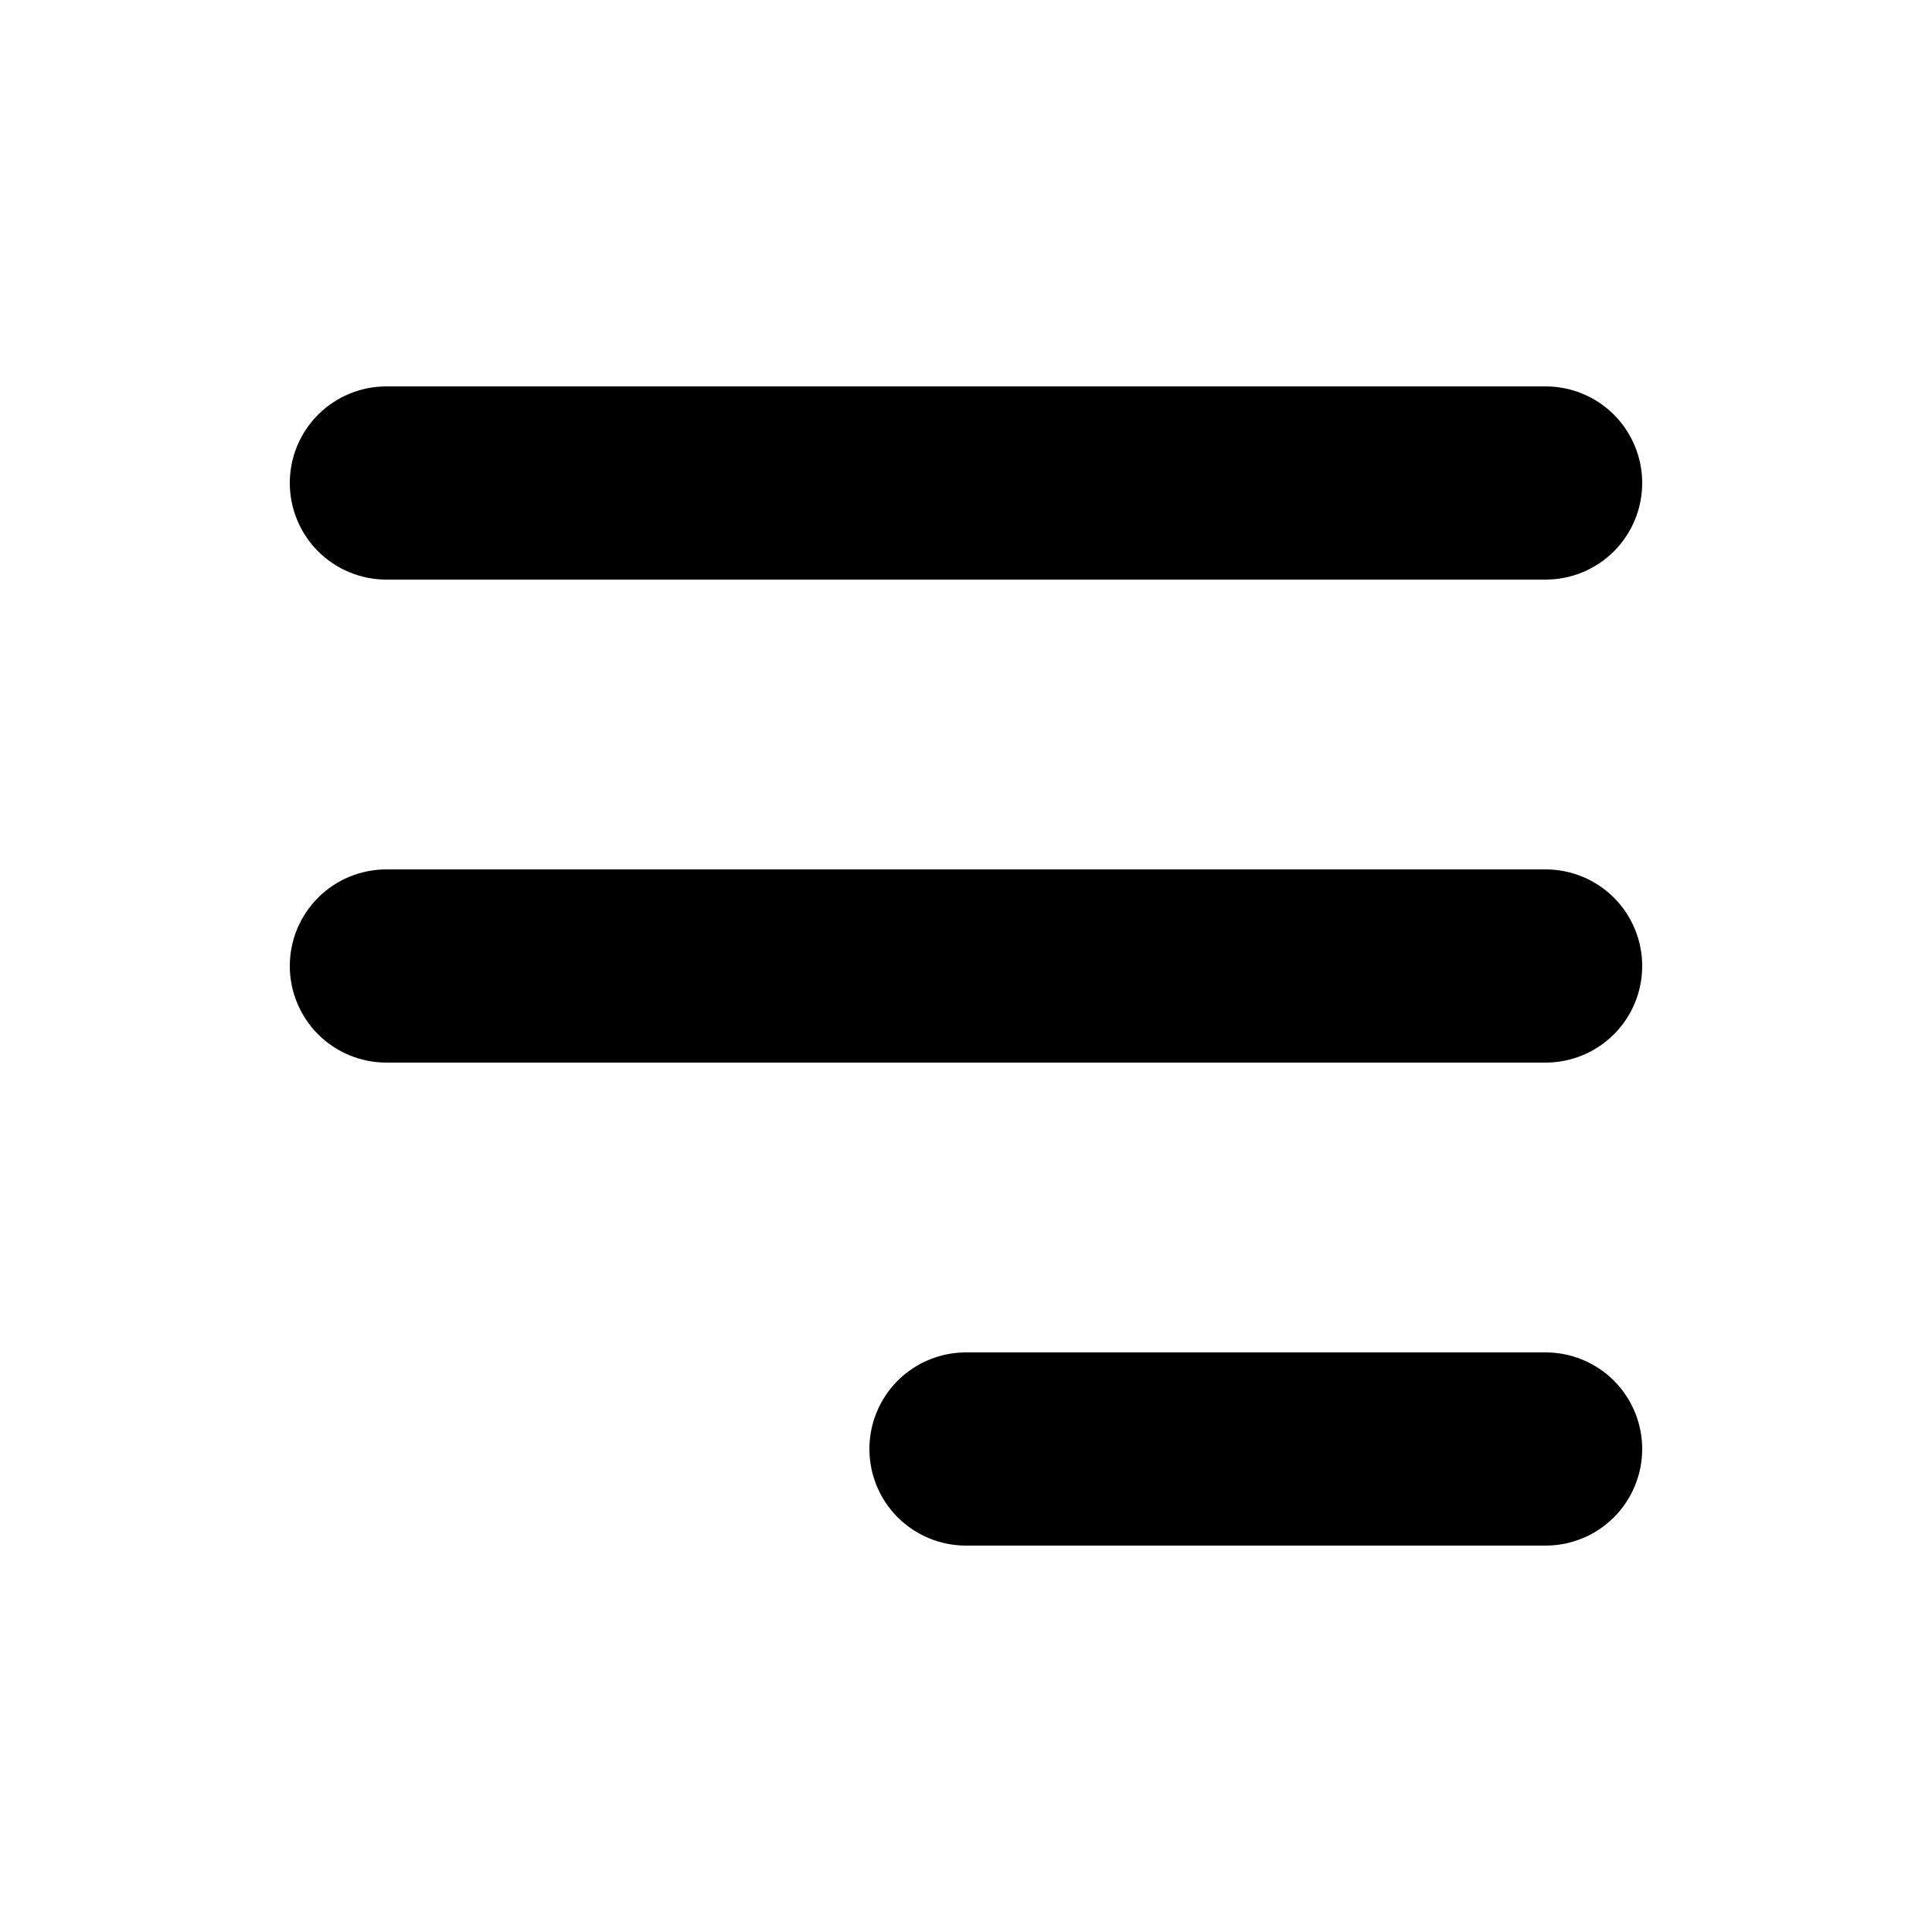
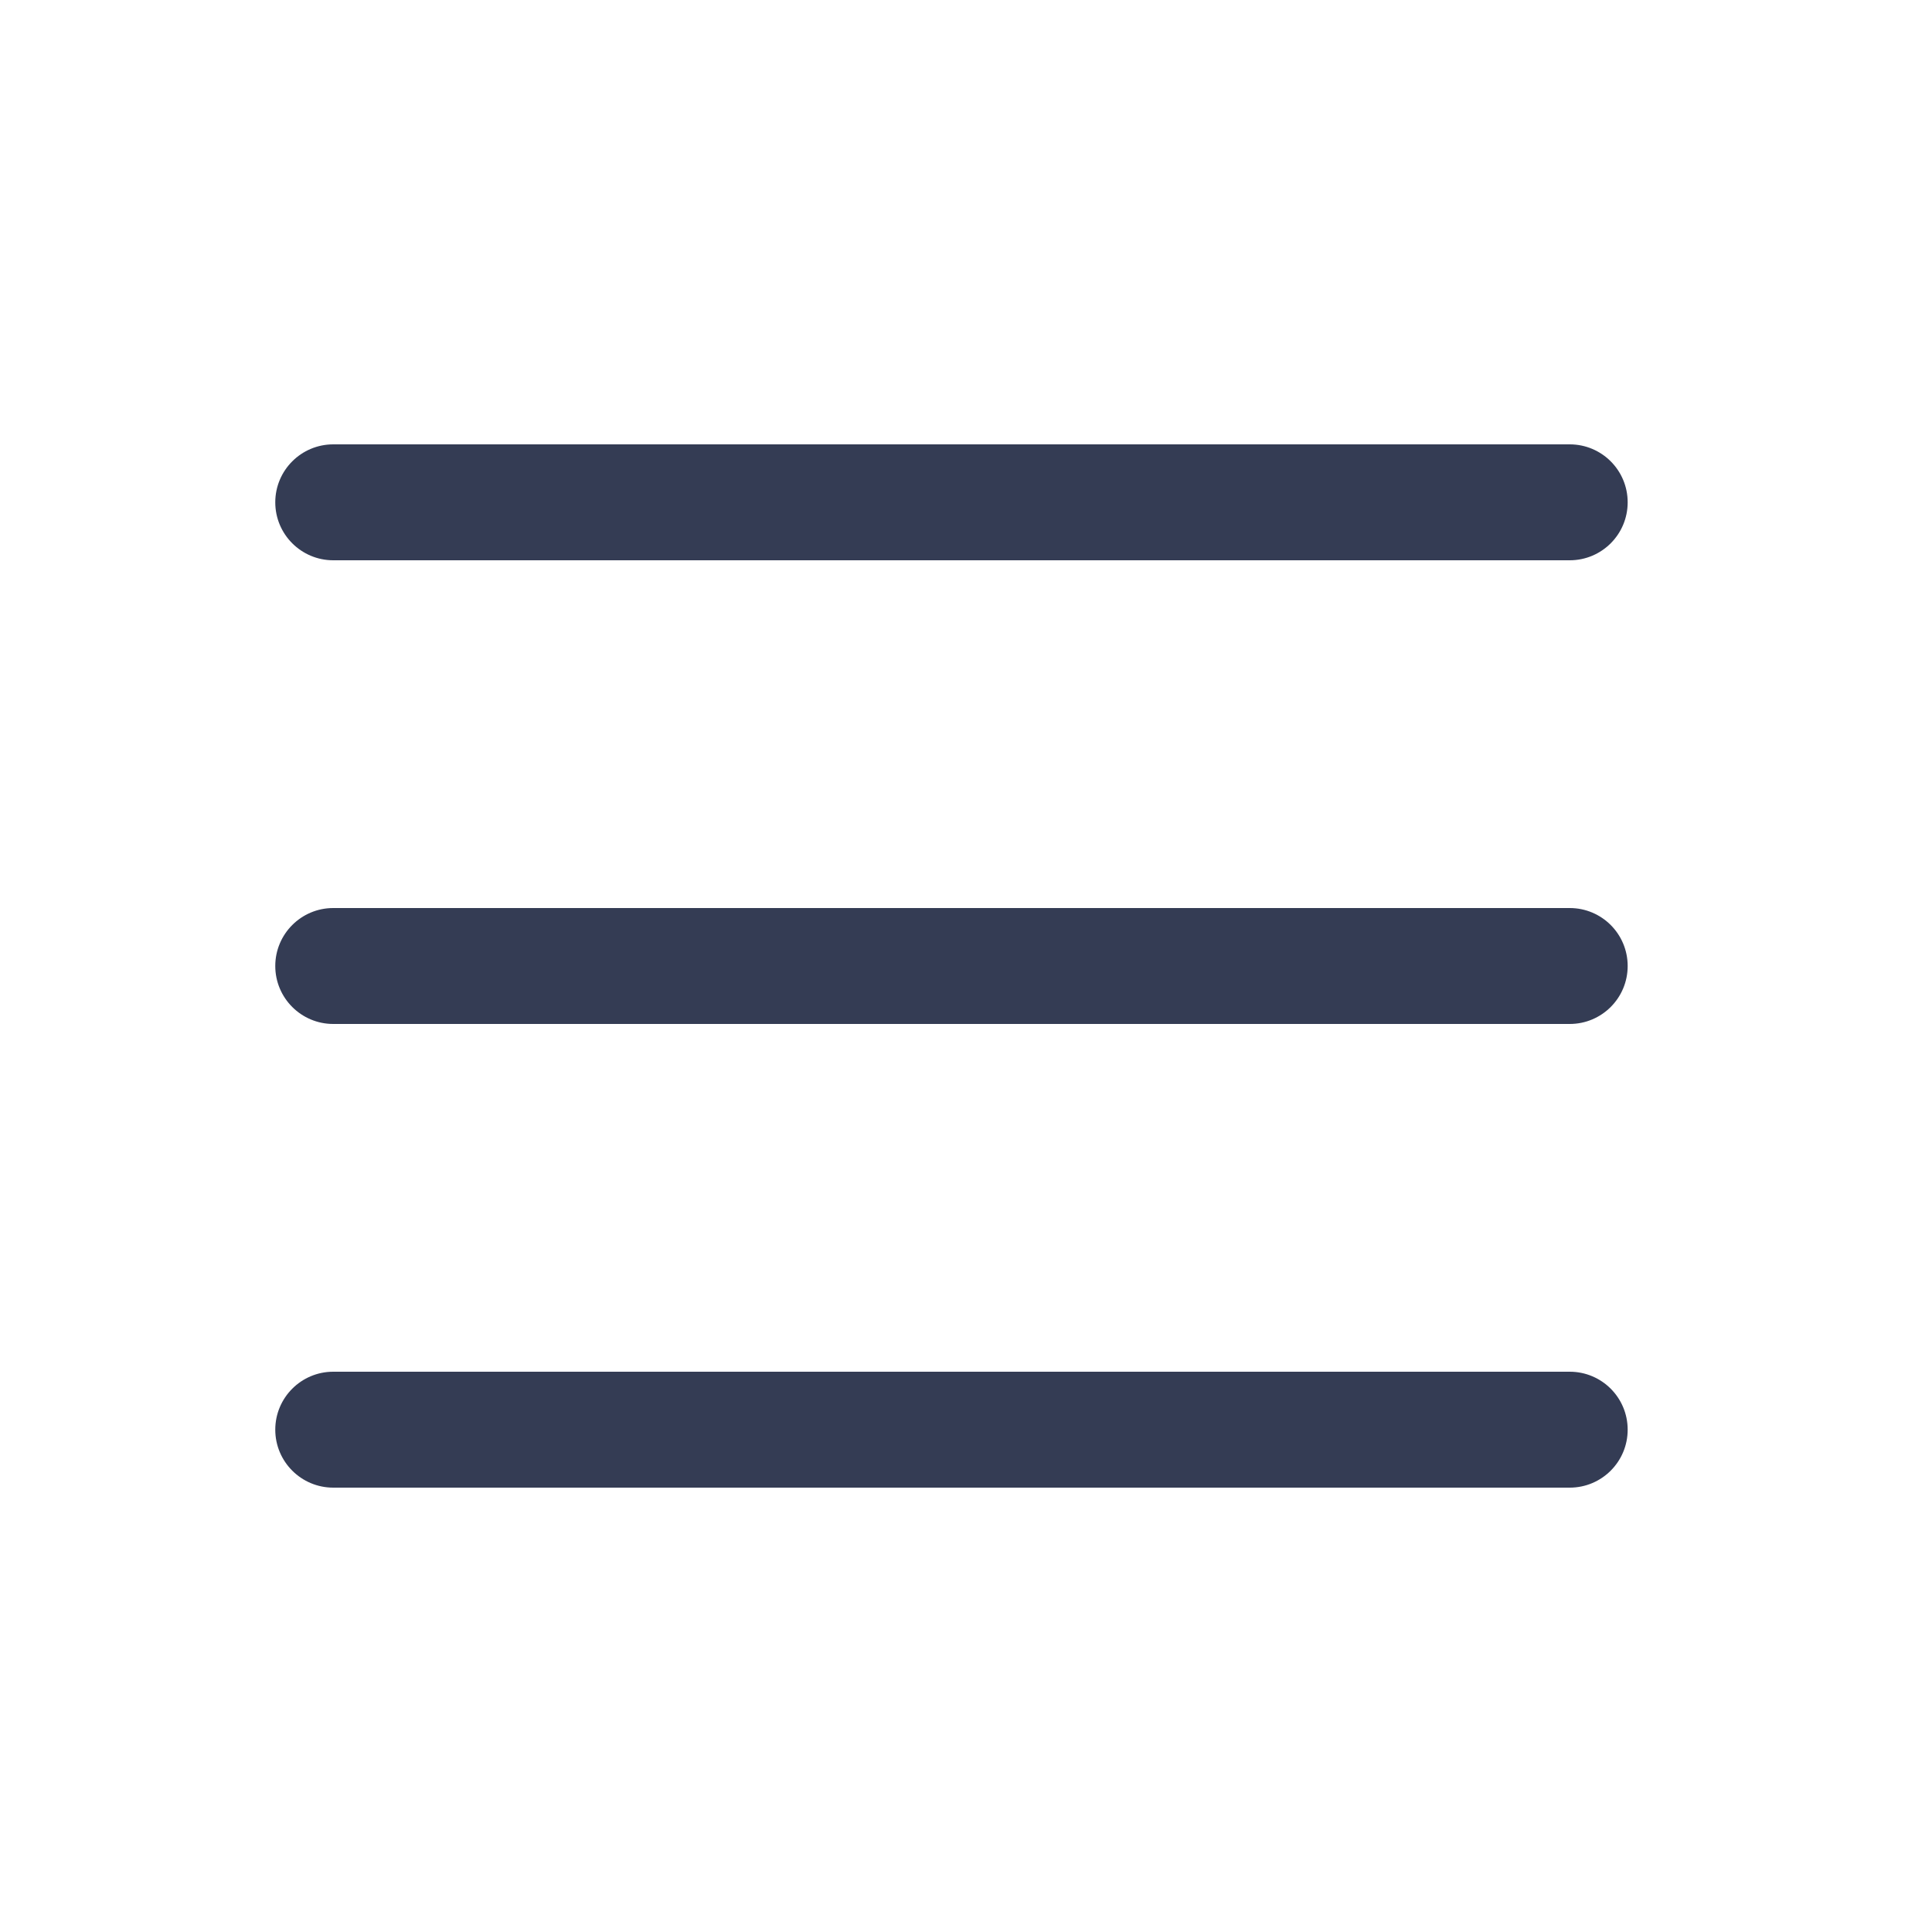
- <svg xmlns="http://www.w3.org/2000/svg" width="30" height="30" viewBox="0 0 30 30" fill="none">
-   <path fill-rule="evenodd" clip-rule="evenodd" d="M4.5 7.5C4.5 7.102 4.658 6.721 4.939 6.439C5.221 6.158 5.602 6 6 6H24C24.398 6 24.779 6.158 25.061 6.439C25.342 6.721 25.5 7.102 25.5 7.5C25.5 7.898 25.342 8.279 25.061 8.561C24.779 8.842 24.398 9 24 9H6C5.602 9 5.221 8.842 4.939 8.561C4.658 8.279 4.5 7.898 4.5 7.5ZM4.5 15C4.5 14.602 4.658 14.221 4.939 13.939C5.221 13.658 5.602 13.5 6 13.5H24C24.398 13.5 24.779 13.658 25.061 13.939C25.342 14.221 25.5 14.602 25.5 15C25.5 15.398 25.342 15.779 25.061 16.061C24.779 16.342 24.398 16.5 24 16.5H6C5.602 16.5 5.221 16.342 4.939 16.061C4.658 15.779 4.5 15.398 4.5 15ZM13.5 22.5C13.5 22.102 13.658 21.721 13.939 21.439C14.221 21.158 14.602 21 15 21H24C24.398 21 24.779 21.158 25.061 21.439C25.342 21.721 25.5 22.102 25.5 22.5C25.5 22.898 25.342 23.279 25.061 23.561C24.779 23.842 24.398 24 24 24H15C14.602 24 14.221 23.842 13.939 23.561C13.658 23.279 13.5 22.898 13.5 22.5Z" fill="black" />
+ <svg xmlns="http://www.w3.org/2000/svg" width="40" height="40" viewBox="0 0 25 24" fill="#343C54">
+   <path d="M3.562 6C3.562 5.586 3.898 5.25 4.312 5.25H20.312C20.727 5.25 21.062 5.586 21.062 6C21.062 6.414 20.727 6.75 20.312 6.75L4.312 6.75C3.898 6.75 3.562 6.414 3.562 6Z" fill="#343C54" />
+   <path d="M3.562 18C3.562 17.586 3.898 17.25 4.312 17.25L20.312 17.25C20.727 17.25 21.062 17.586 21.062 18C21.062 18.414 20.727 18.75 20.312 18.75L4.312 18.75C3.898 18.75 3.562 18.414 3.562 18Z" fill="#343C54" />
+   <path d="M4.312 11.25C3.898 11.25 3.562 11.586 3.562 12C3.562 12.414 3.898 12.75 4.312 12.75L20.312 12.75C20.727 12.75 21.062 12.414 21.062 12C21.062 11.586 20.727 11.25 20.312 11.25L4.312 11.25Z" fill="#343C54" />
</svg>
